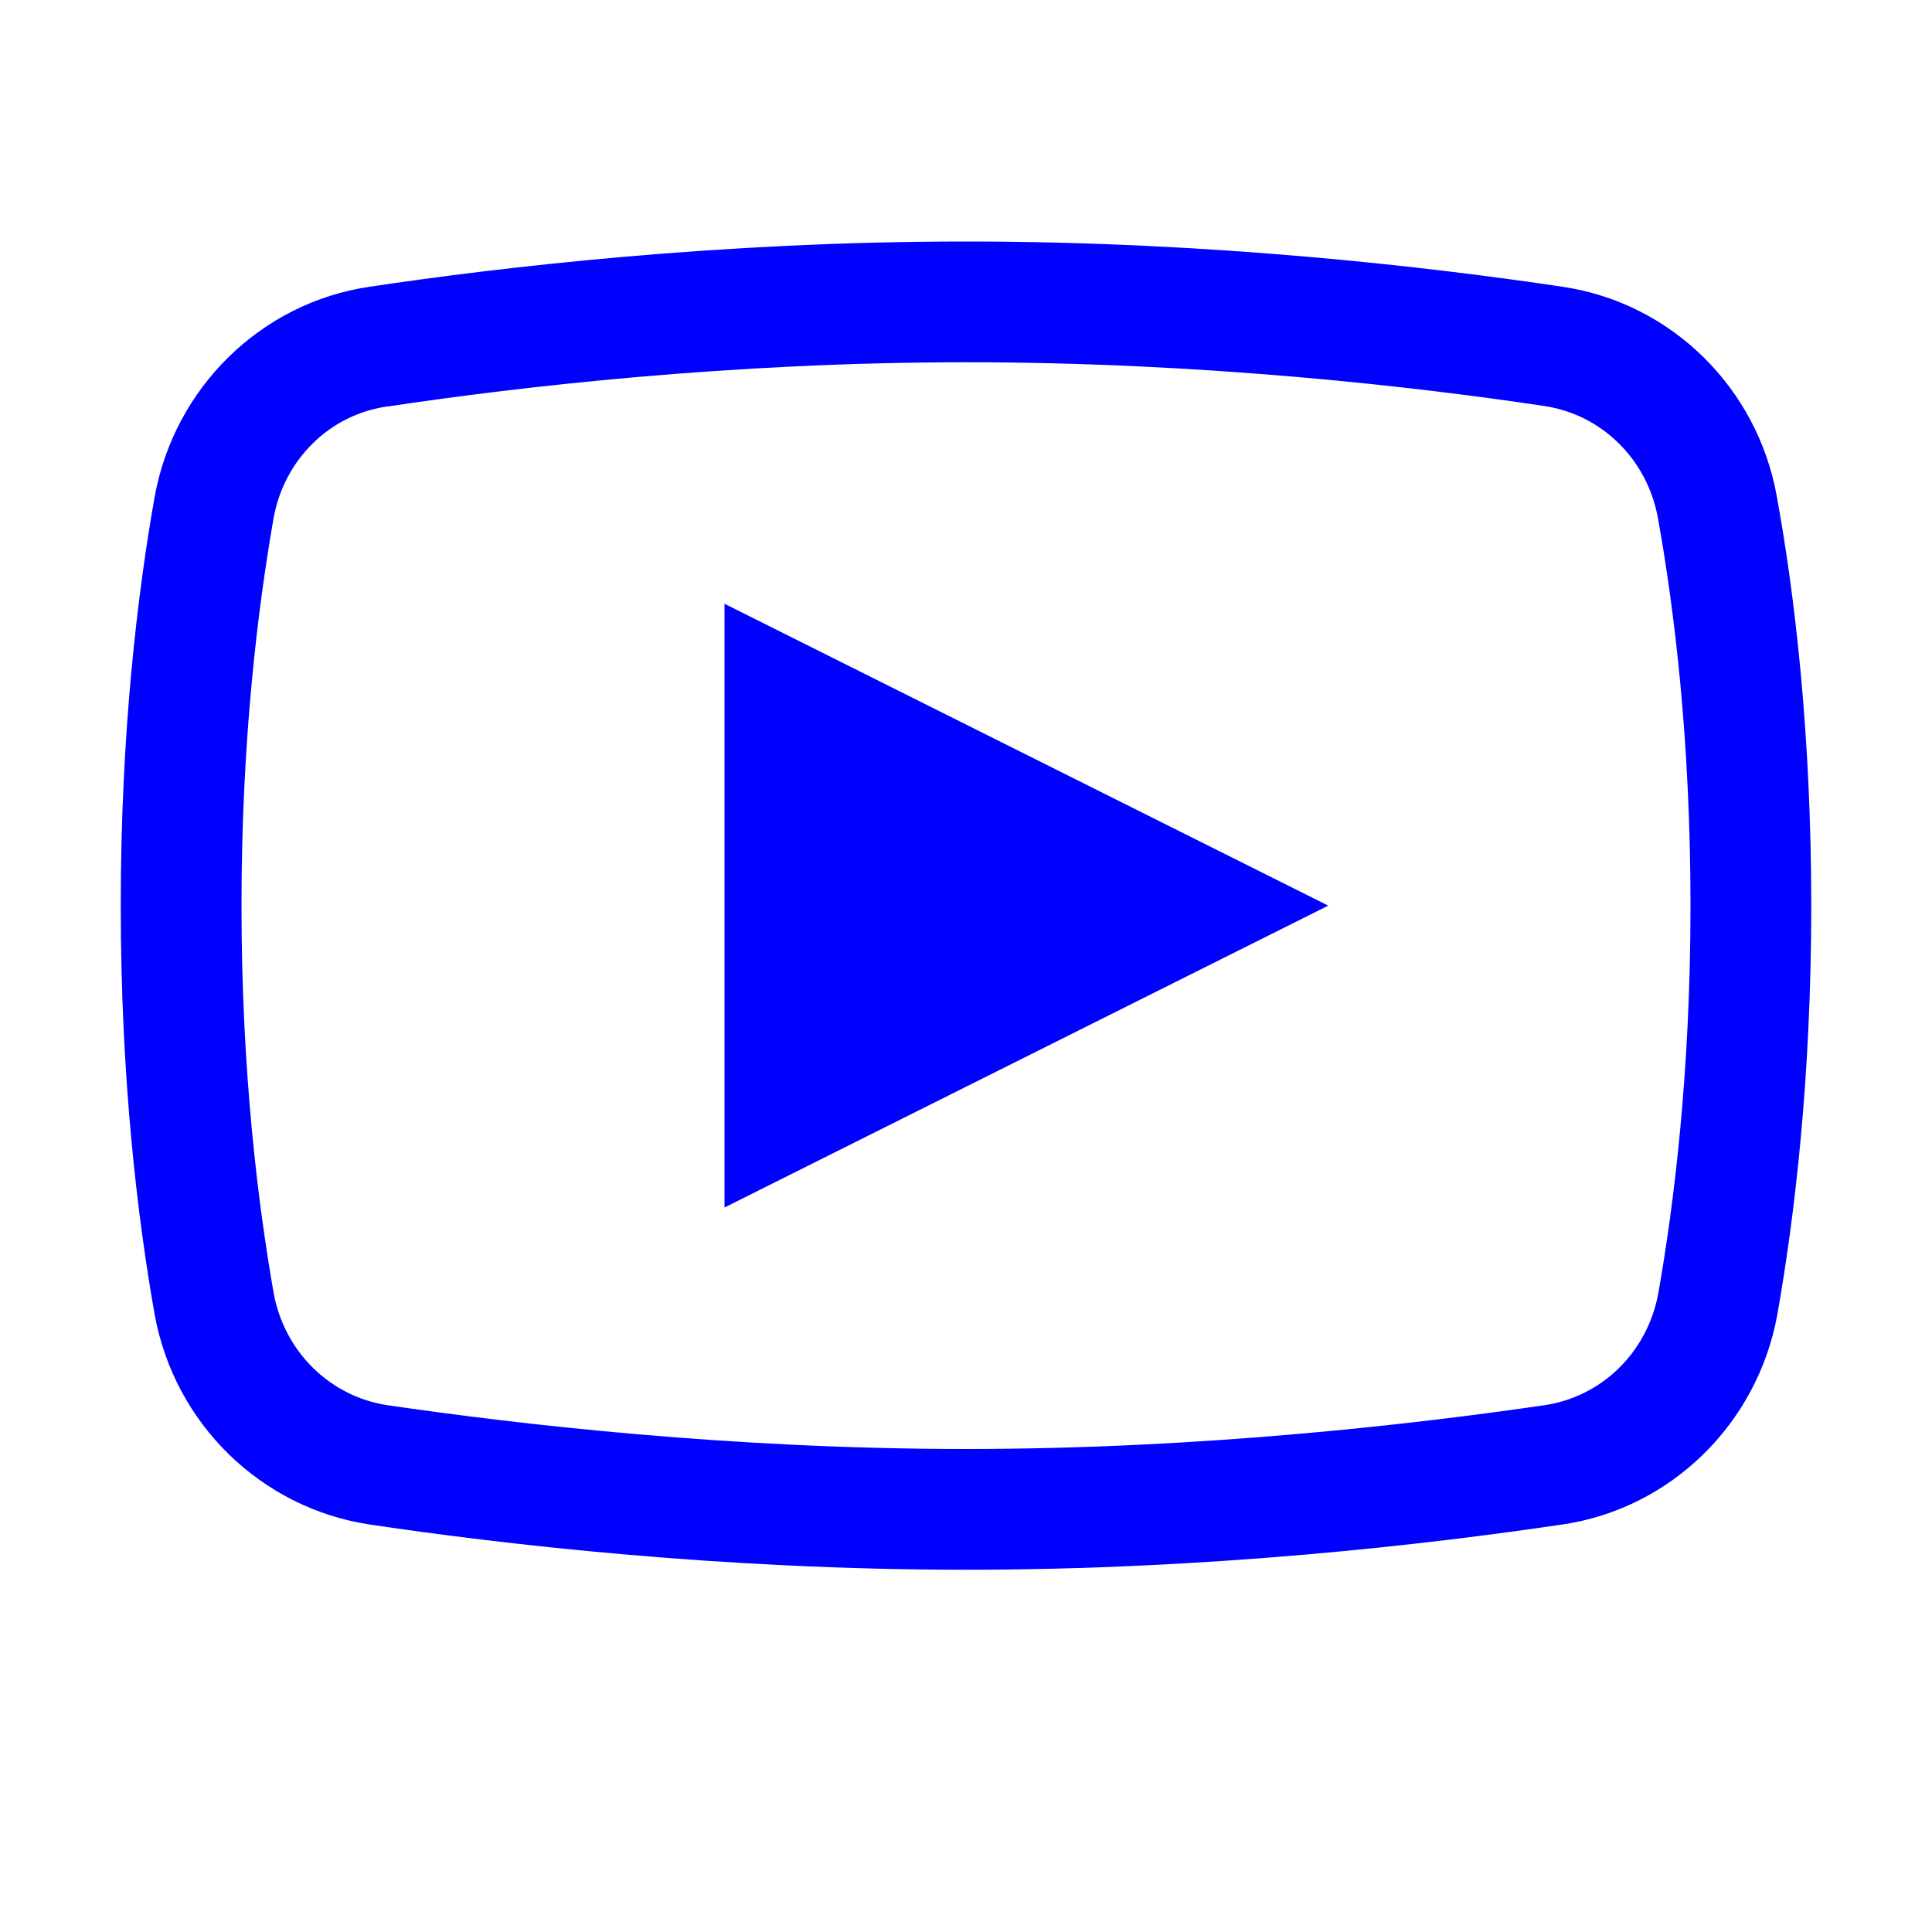
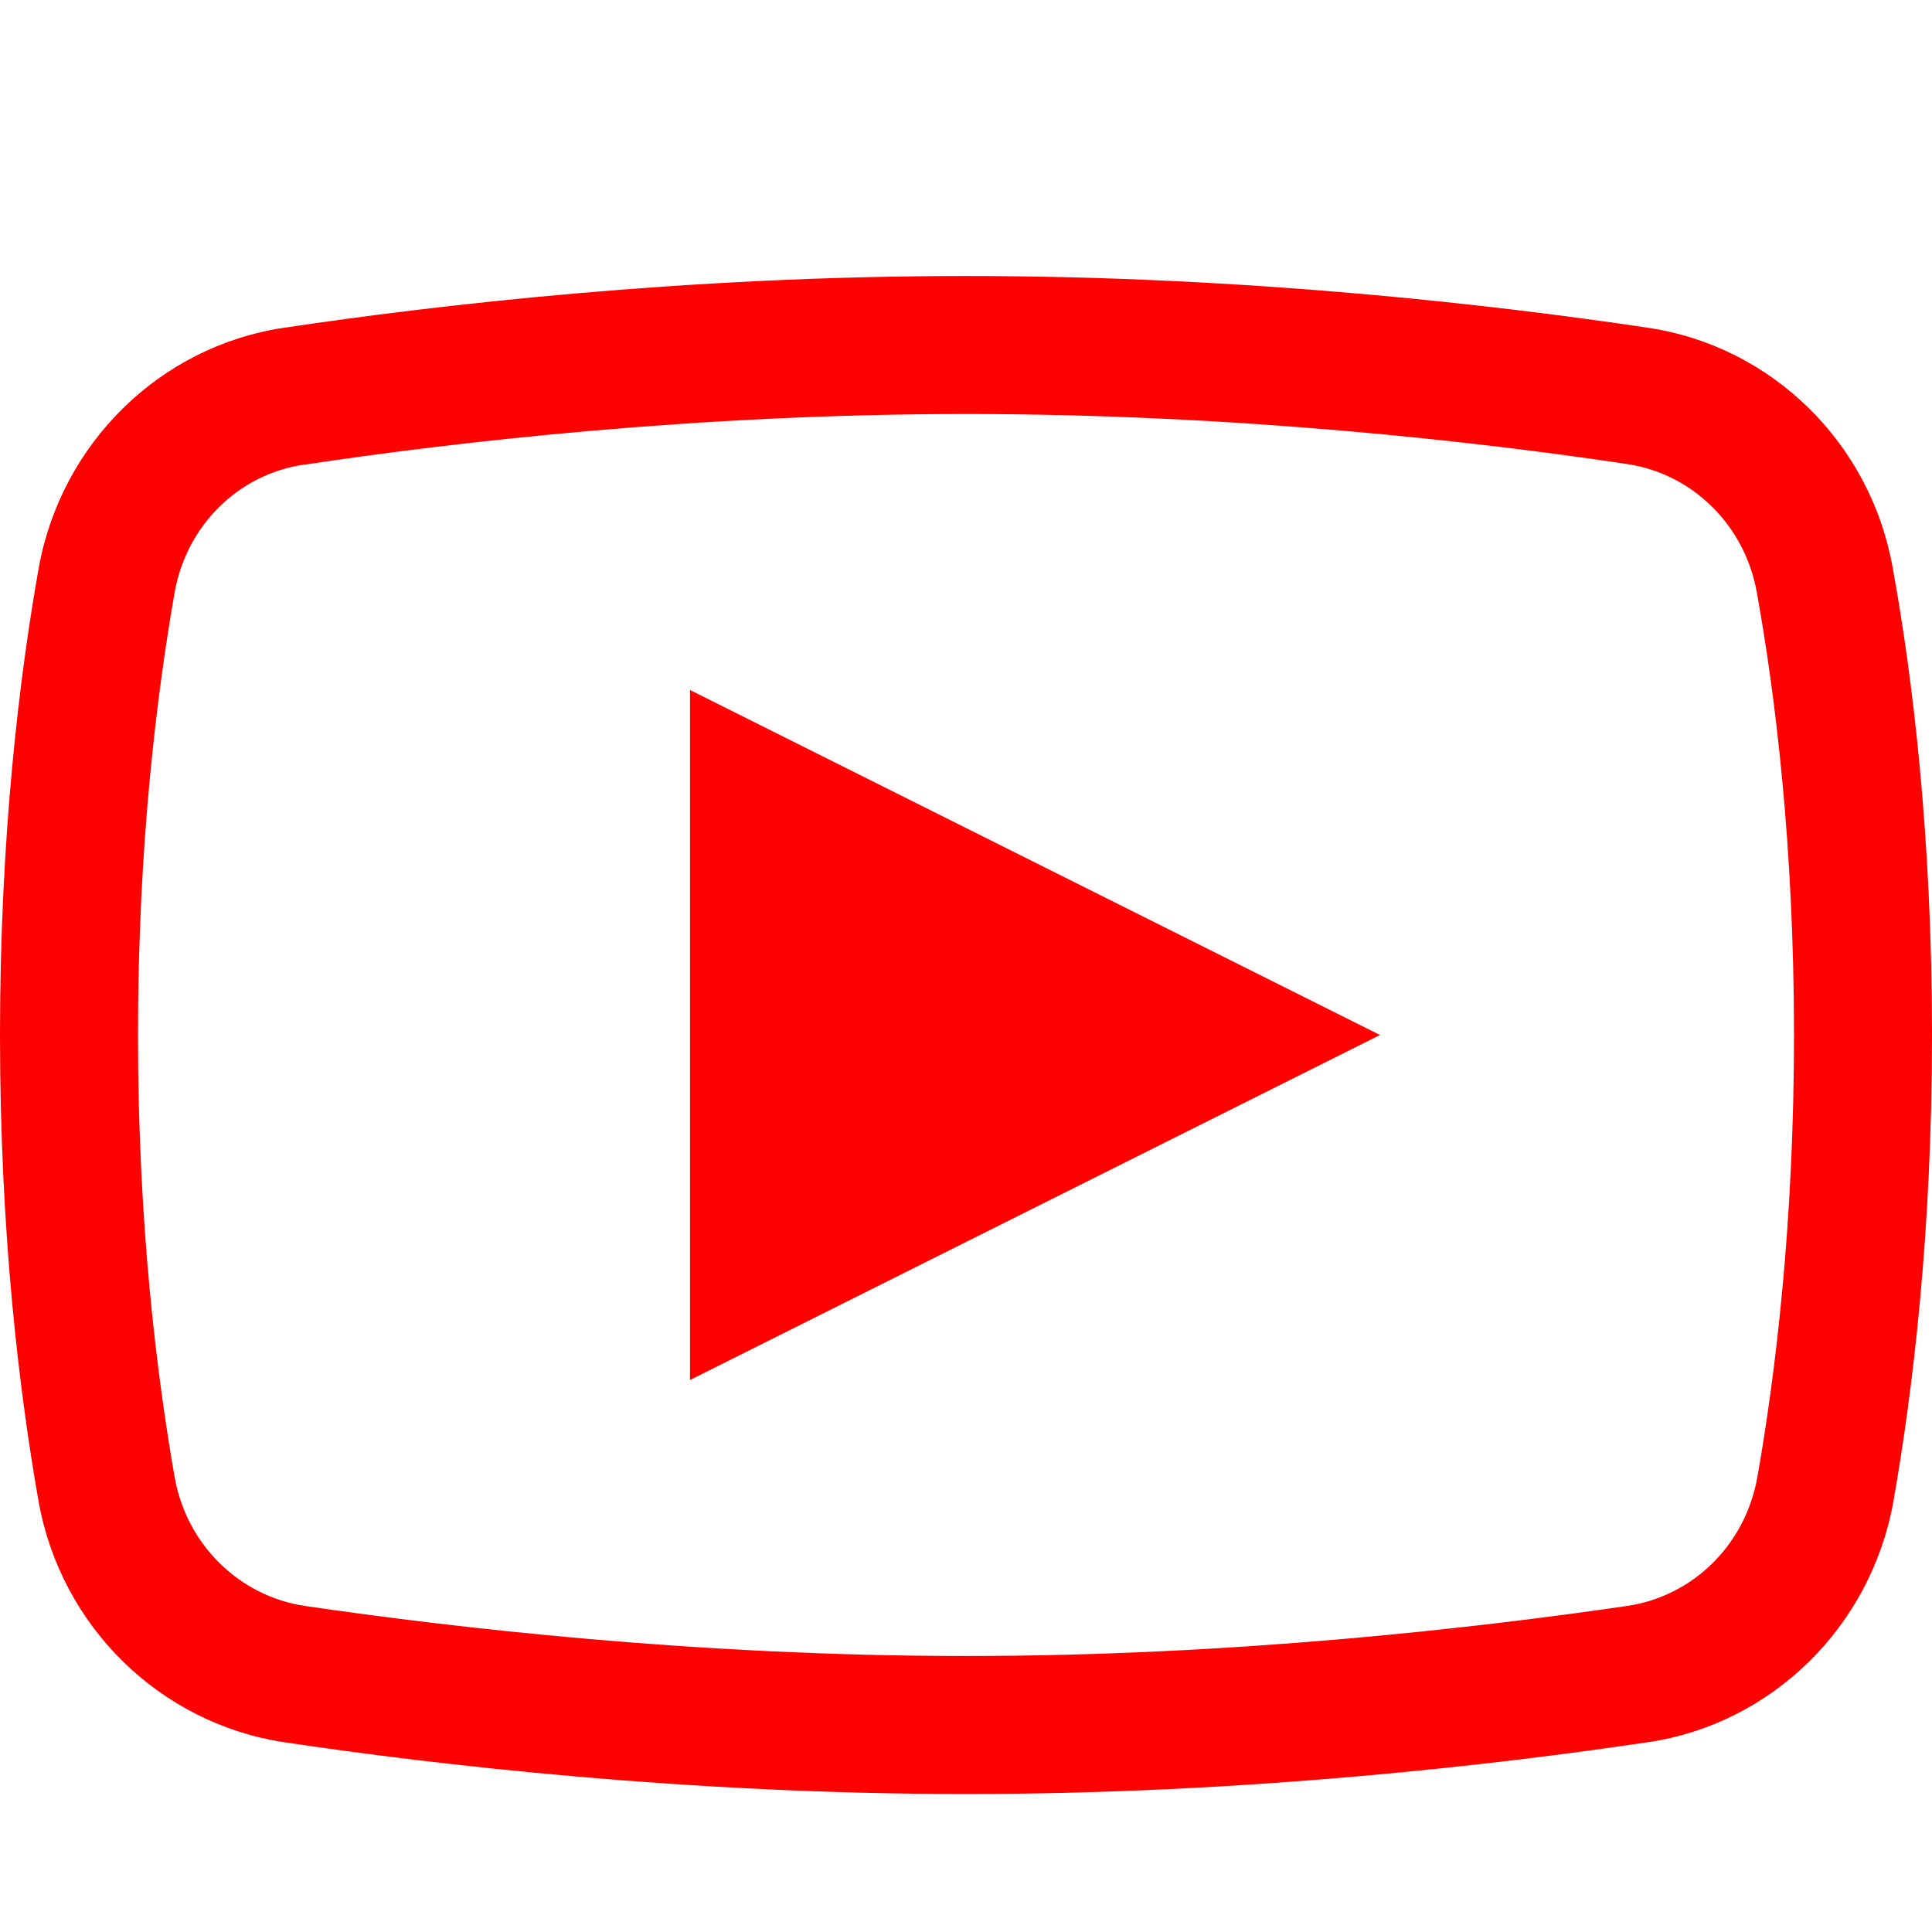
- <svg xmlns="http://www.w3.org/2000/svg" viewBox="0 0 16 16" width="19.2px" height="19.2px">
-   <path d="M 8 2 C 5.961 2 4.156 2.211 3.059 2.375 C 2.16 2.508 1.445 3.211 1.281 4.113 C 1.141 4.902 1 6.055 1 7.5 C 1 8.945 1.141 10.098 1.281 10.887 C 1.445 11.789 2.16 12.488 3.059 12.625 C 4.16 12.789 5.973 13 8 13 C 10.027 13 11.836 12.789 12.938 12.625 L 12.941 12.625 C 13.84 12.492 14.555 11.789 14.719 10.887 C 14.859 10.094 15 8.941 15 7.5 C 15 6.055 14.859 4.902 14.715 4.113 C 14.555 3.211 13.84 2.508 12.941 2.375 C 11.844 2.211 10.039 2 8 2 Z M 8 3 C 9.969 3 11.73 3.203 12.793 3.363 C 13.262 3.434 13.641 3.801 13.73 4.289 C 13.863 5.027 14 6.121 14 7.5 C 14 8.879 13.863 9.973 13.734 10.707 C 13.645 11.199 13.266 11.566 12.793 11.637 C 11.723 11.793 9.957 12 8 12 C 6.043 12 4.273 11.793 3.207 11.637 C 2.738 11.566 2.355 11.199 2.266 10.707 C 2.137 9.969 2 8.879 2 7.5 C 2 6.117 2.137 5.027 2.266 4.289 C 2.355 3.801 2.734 3.434 3.203 3.367 L 3.207 3.367 C 4.27 3.207 6.031 3 8 3 Z M 6 5 L 6 10 L 11 7.5 Z" fill="blue" />
+ <svg xmlns="http://www.w3.org/2000/svg" viewBox="1 0 14 14" width="19.2px" height="19.2px">
+   <path d="M 8 2 C 5.961 2 4.156 2.211 3.059 2.375 C 2.16 2.508 1.445 3.211 1.281 4.113 C 1.141 4.902 1 6.055 1 7.5 C 1 8.945 1.141 10.098 1.281 10.887 C 1.445 11.789 2.16 12.488 3.059 12.625 C 4.16 12.789 5.973 13 8 13 C 10.027 13 11.836 12.789 12.938 12.625 L 12.941 12.625 C 13.84 12.492 14.555 11.789 14.719 10.887 C 14.859 10.094 15 8.941 15 7.5 C 15 6.055 14.859 4.902 14.715 4.113 C 14.555 3.211 13.84 2.508 12.941 2.375 C 11.844 2.211 10.039 2 8 2 Z M 8 3 C 9.969 3 11.73 3.203 12.793 3.363 C 13.262 3.434 13.641 3.801 13.73 4.289 C 13.863 5.027 14 6.121 14 7.5 C 14 8.879 13.863 9.973 13.734 10.707 C 13.645 11.199 13.266 11.566 12.793 11.637 C 11.723 11.793 9.957 12 8 12 C 6.043 12 4.273 11.793 3.207 11.637 C 2.738 11.566 2.355 11.199 2.266 10.707 C 2.137 9.969 2 8.879 2 7.5 C 2 6.117 2.137 5.027 2.266 4.289 C 2.355 3.801 2.734 3.434 3.203 3.367 L 3.207 3.367 C 4.27 3.207 6.031 3 8 3 Z M 6 5 L 6 10 L 11 7.5 Z" fill="red" />
</svg>
